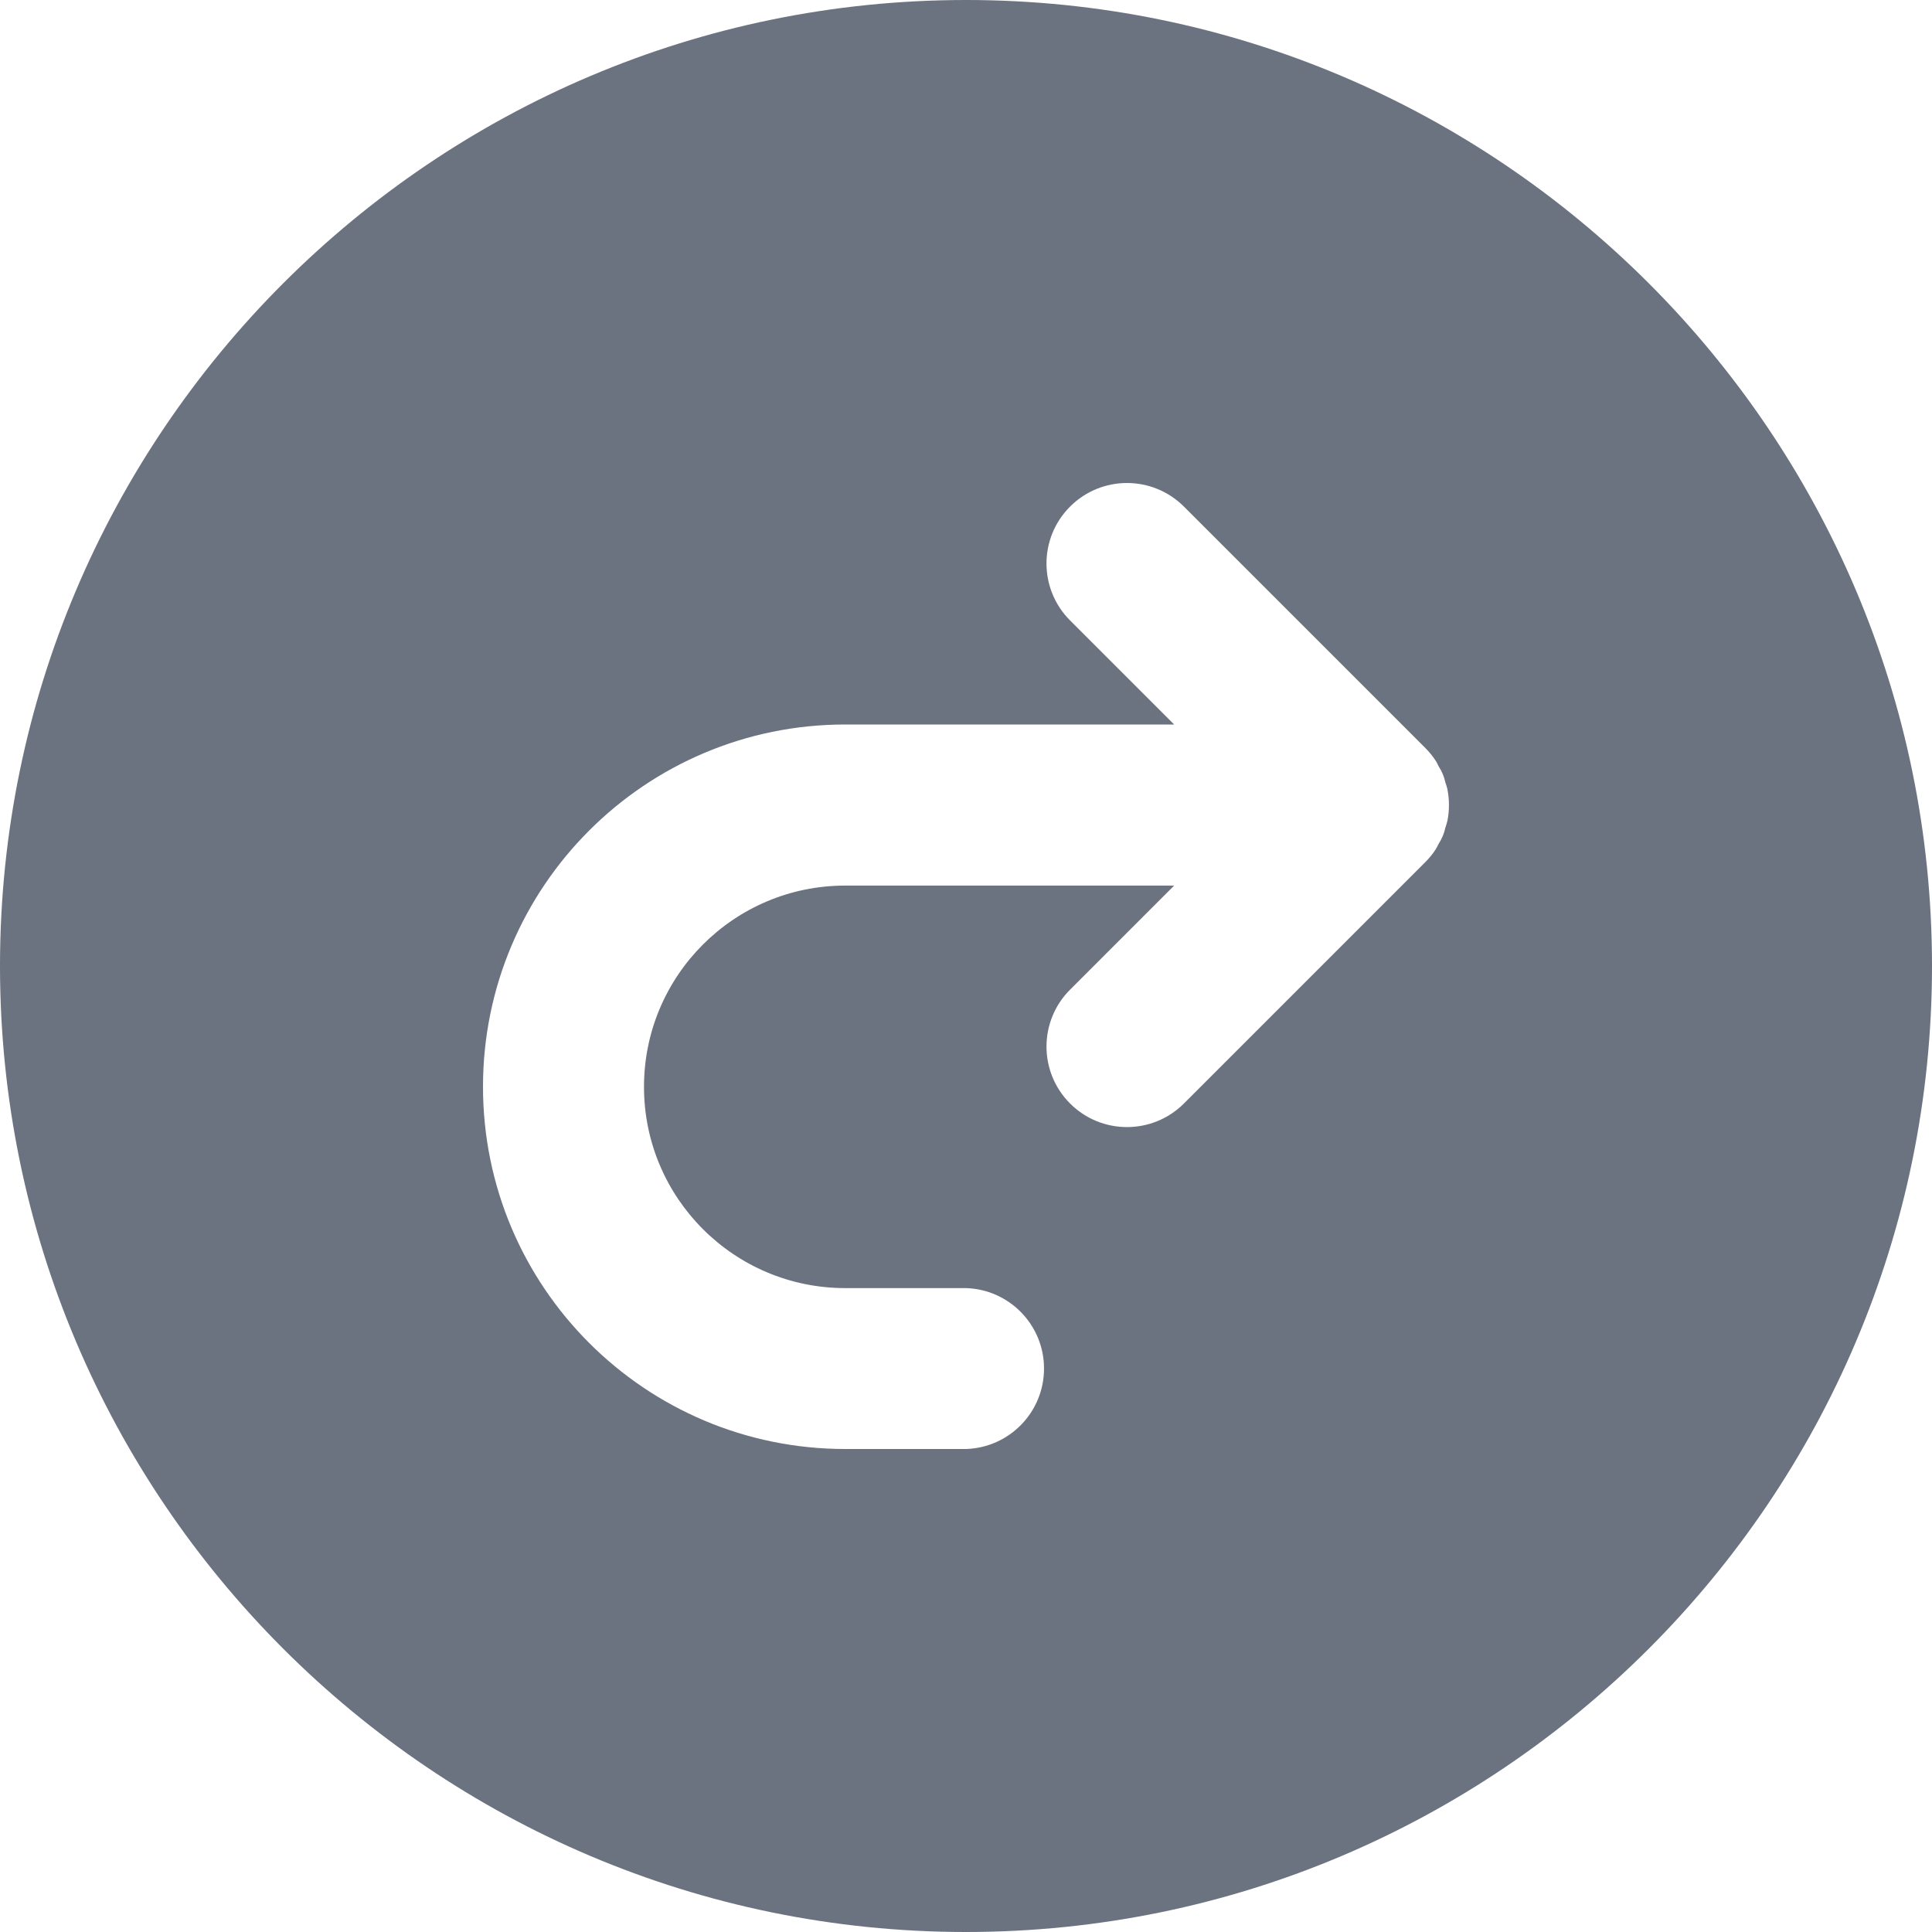
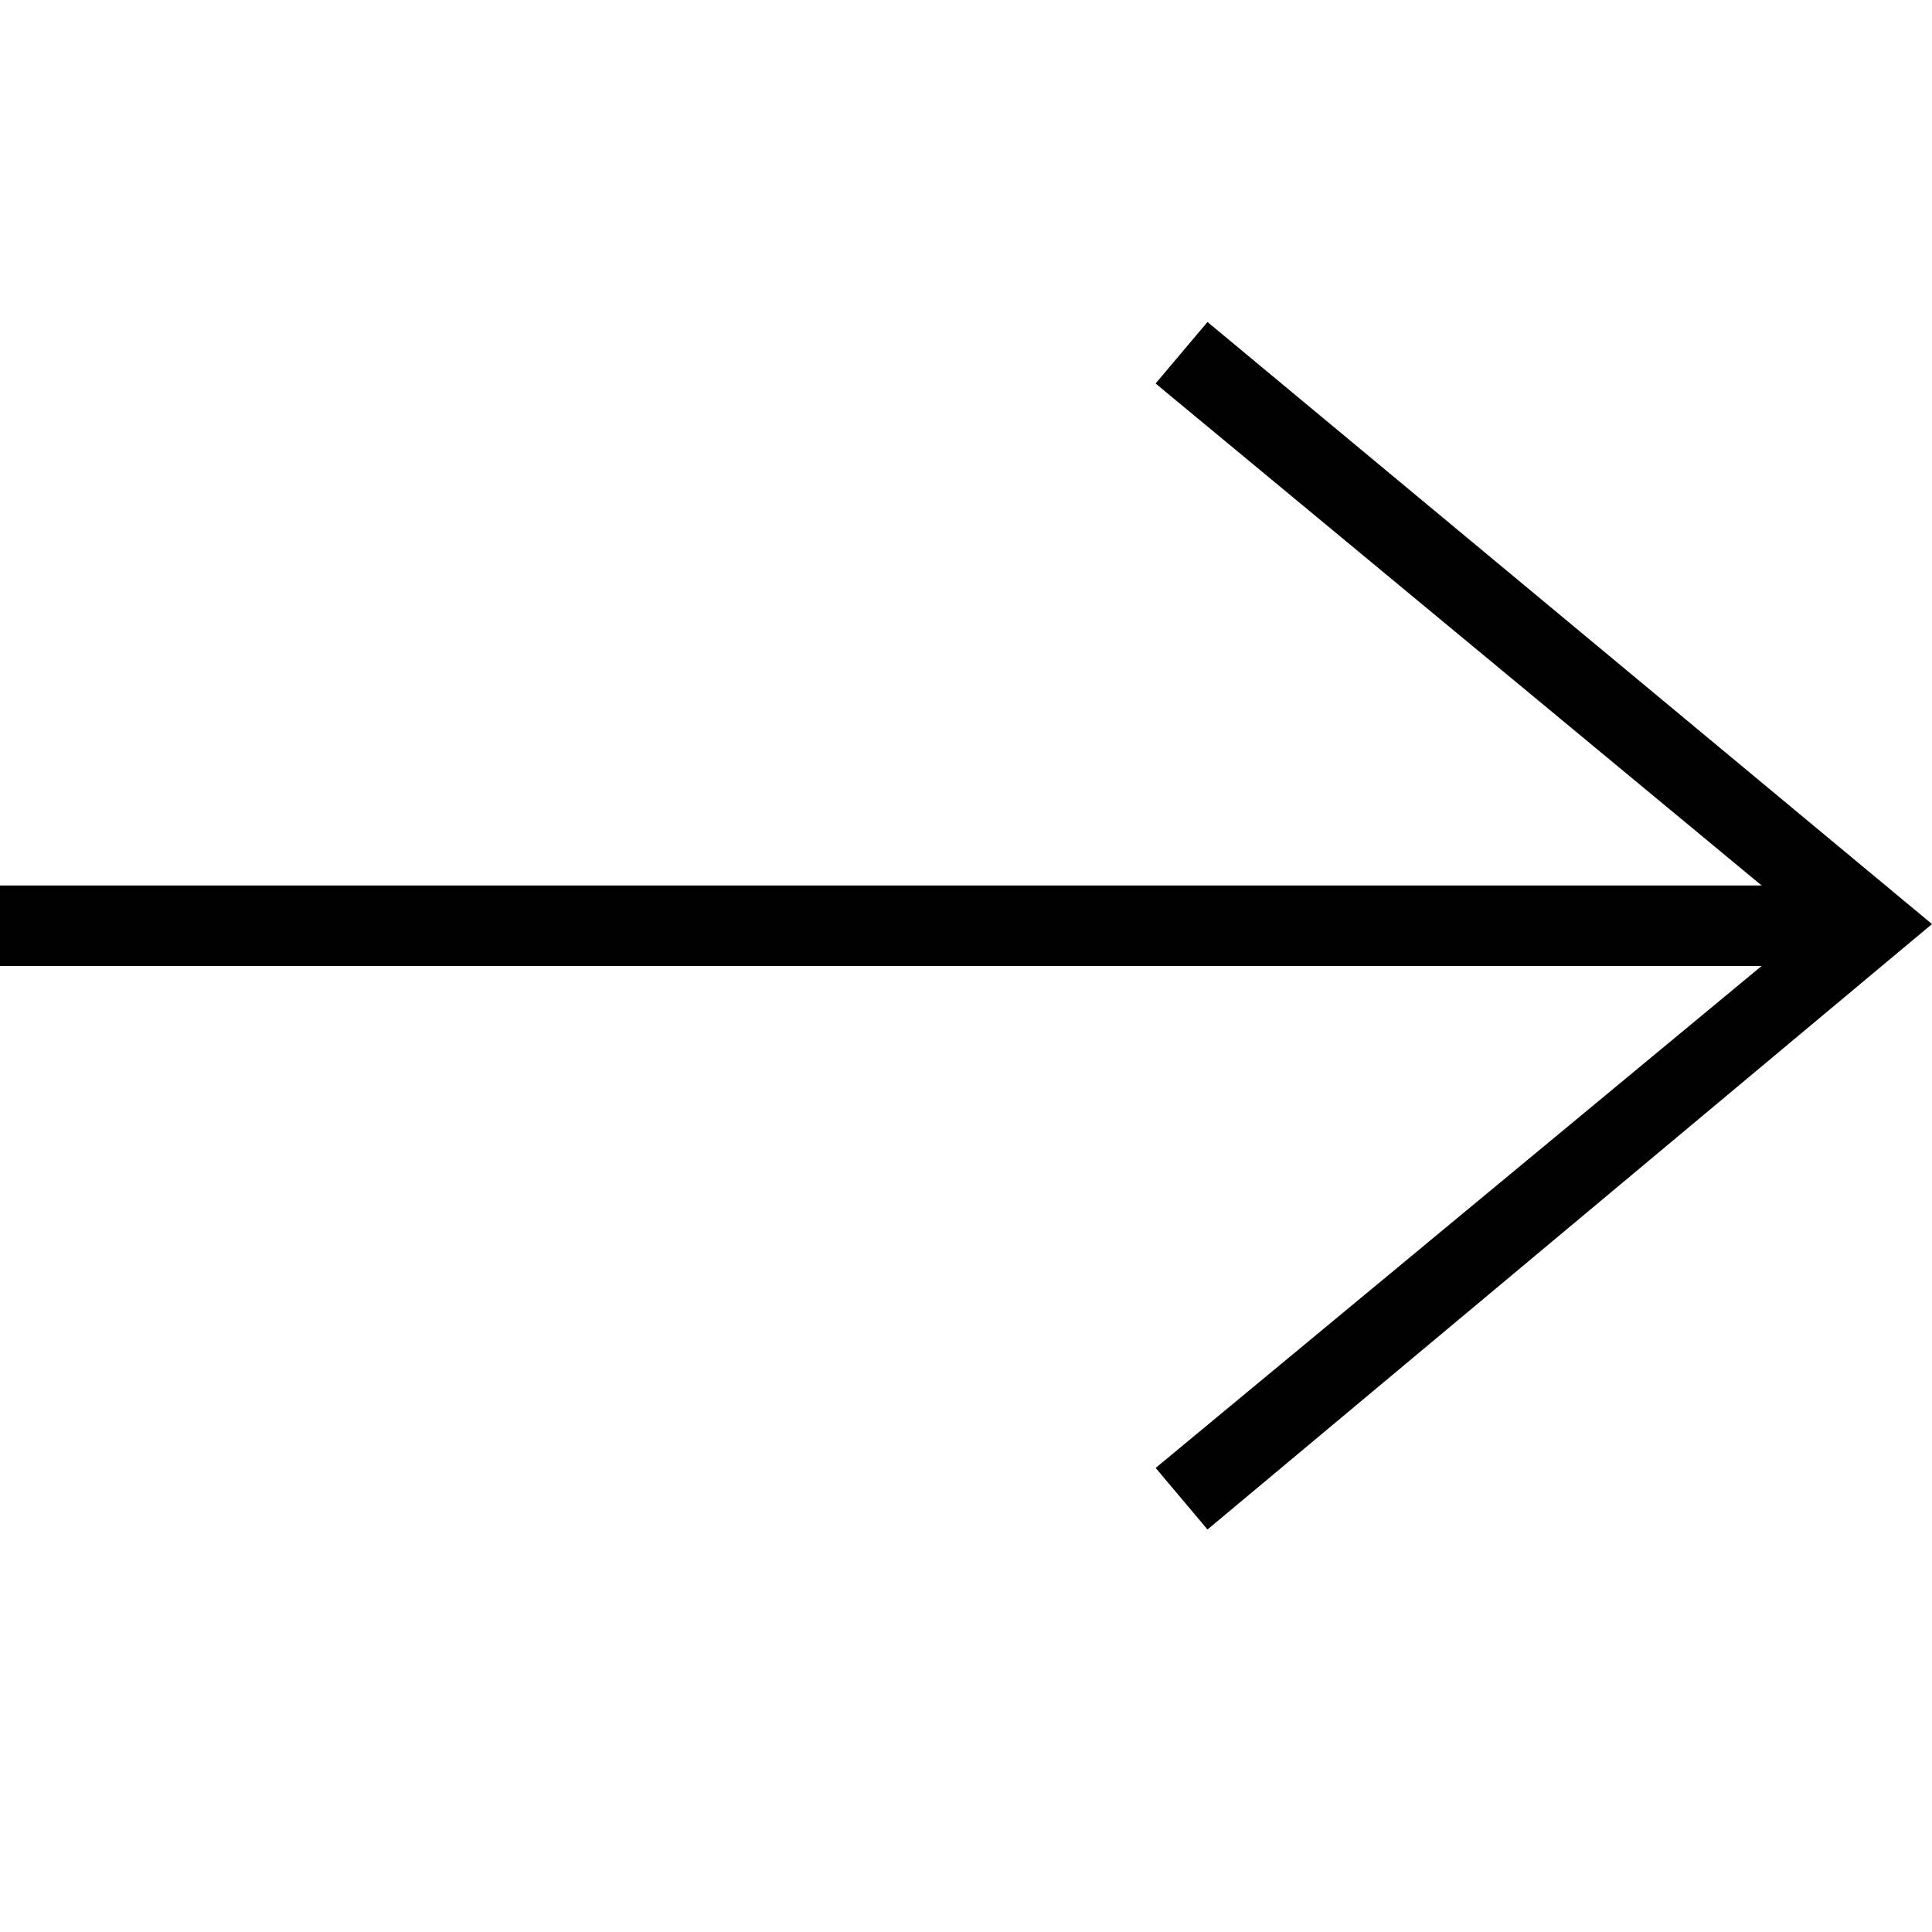
- <svg xmlns="http://www.w3.org/2000/svg" id="Layer_1" data-name="Layer 1" fill="rgba(107, 114, 128)" viewBox="0 0 512 512">
-   <path d="M256,0C114.84,0,0,114.84,0,256S114.84,512,256,512,512,397.16,512,256,397.16,0,256,0ZM383.58,217.51c-.13.63-.36,1.22-.54,1.83a12.46,12.46,0,0,1-1.74,4.2c-.3.54-.54,1.11-.88,1.63a21.42,21.42,0,0,1-2.67,3.27l-64,64a21.33,21.33,0,0,1-30.17-30.17l27.58-27.58H224a53.33,53.33,0,0,0,0,106.67h32A21.33,21.33,0,0,1,256,384H224a96,96,0,0,1,0-192h87.16l-27.58-27.58a21.33,21.33,0,0,1,30.17-30.17l64,64a21.42,21.42,0,0,1,2.67,3.27c.35.52.59,1.09.88,1.63a12.46,12.46,0,0,1,1.74,4.2c.18.61.42,1.19.54,1.83A21.43,21.43,0,0,1,383.58,217.51Z" />
+ <svg xmlns="http://www.w3.org/2000/svg" width="24" height="24" fill-rule="evenodd" clip-rule="evenodd">
+   <path d="M21.883 12l-7.527 6.235.644.765 9-7.521-9-7.479-.645.764 7.529 6.236h-21.884v1h21.883z" />
</svg>
